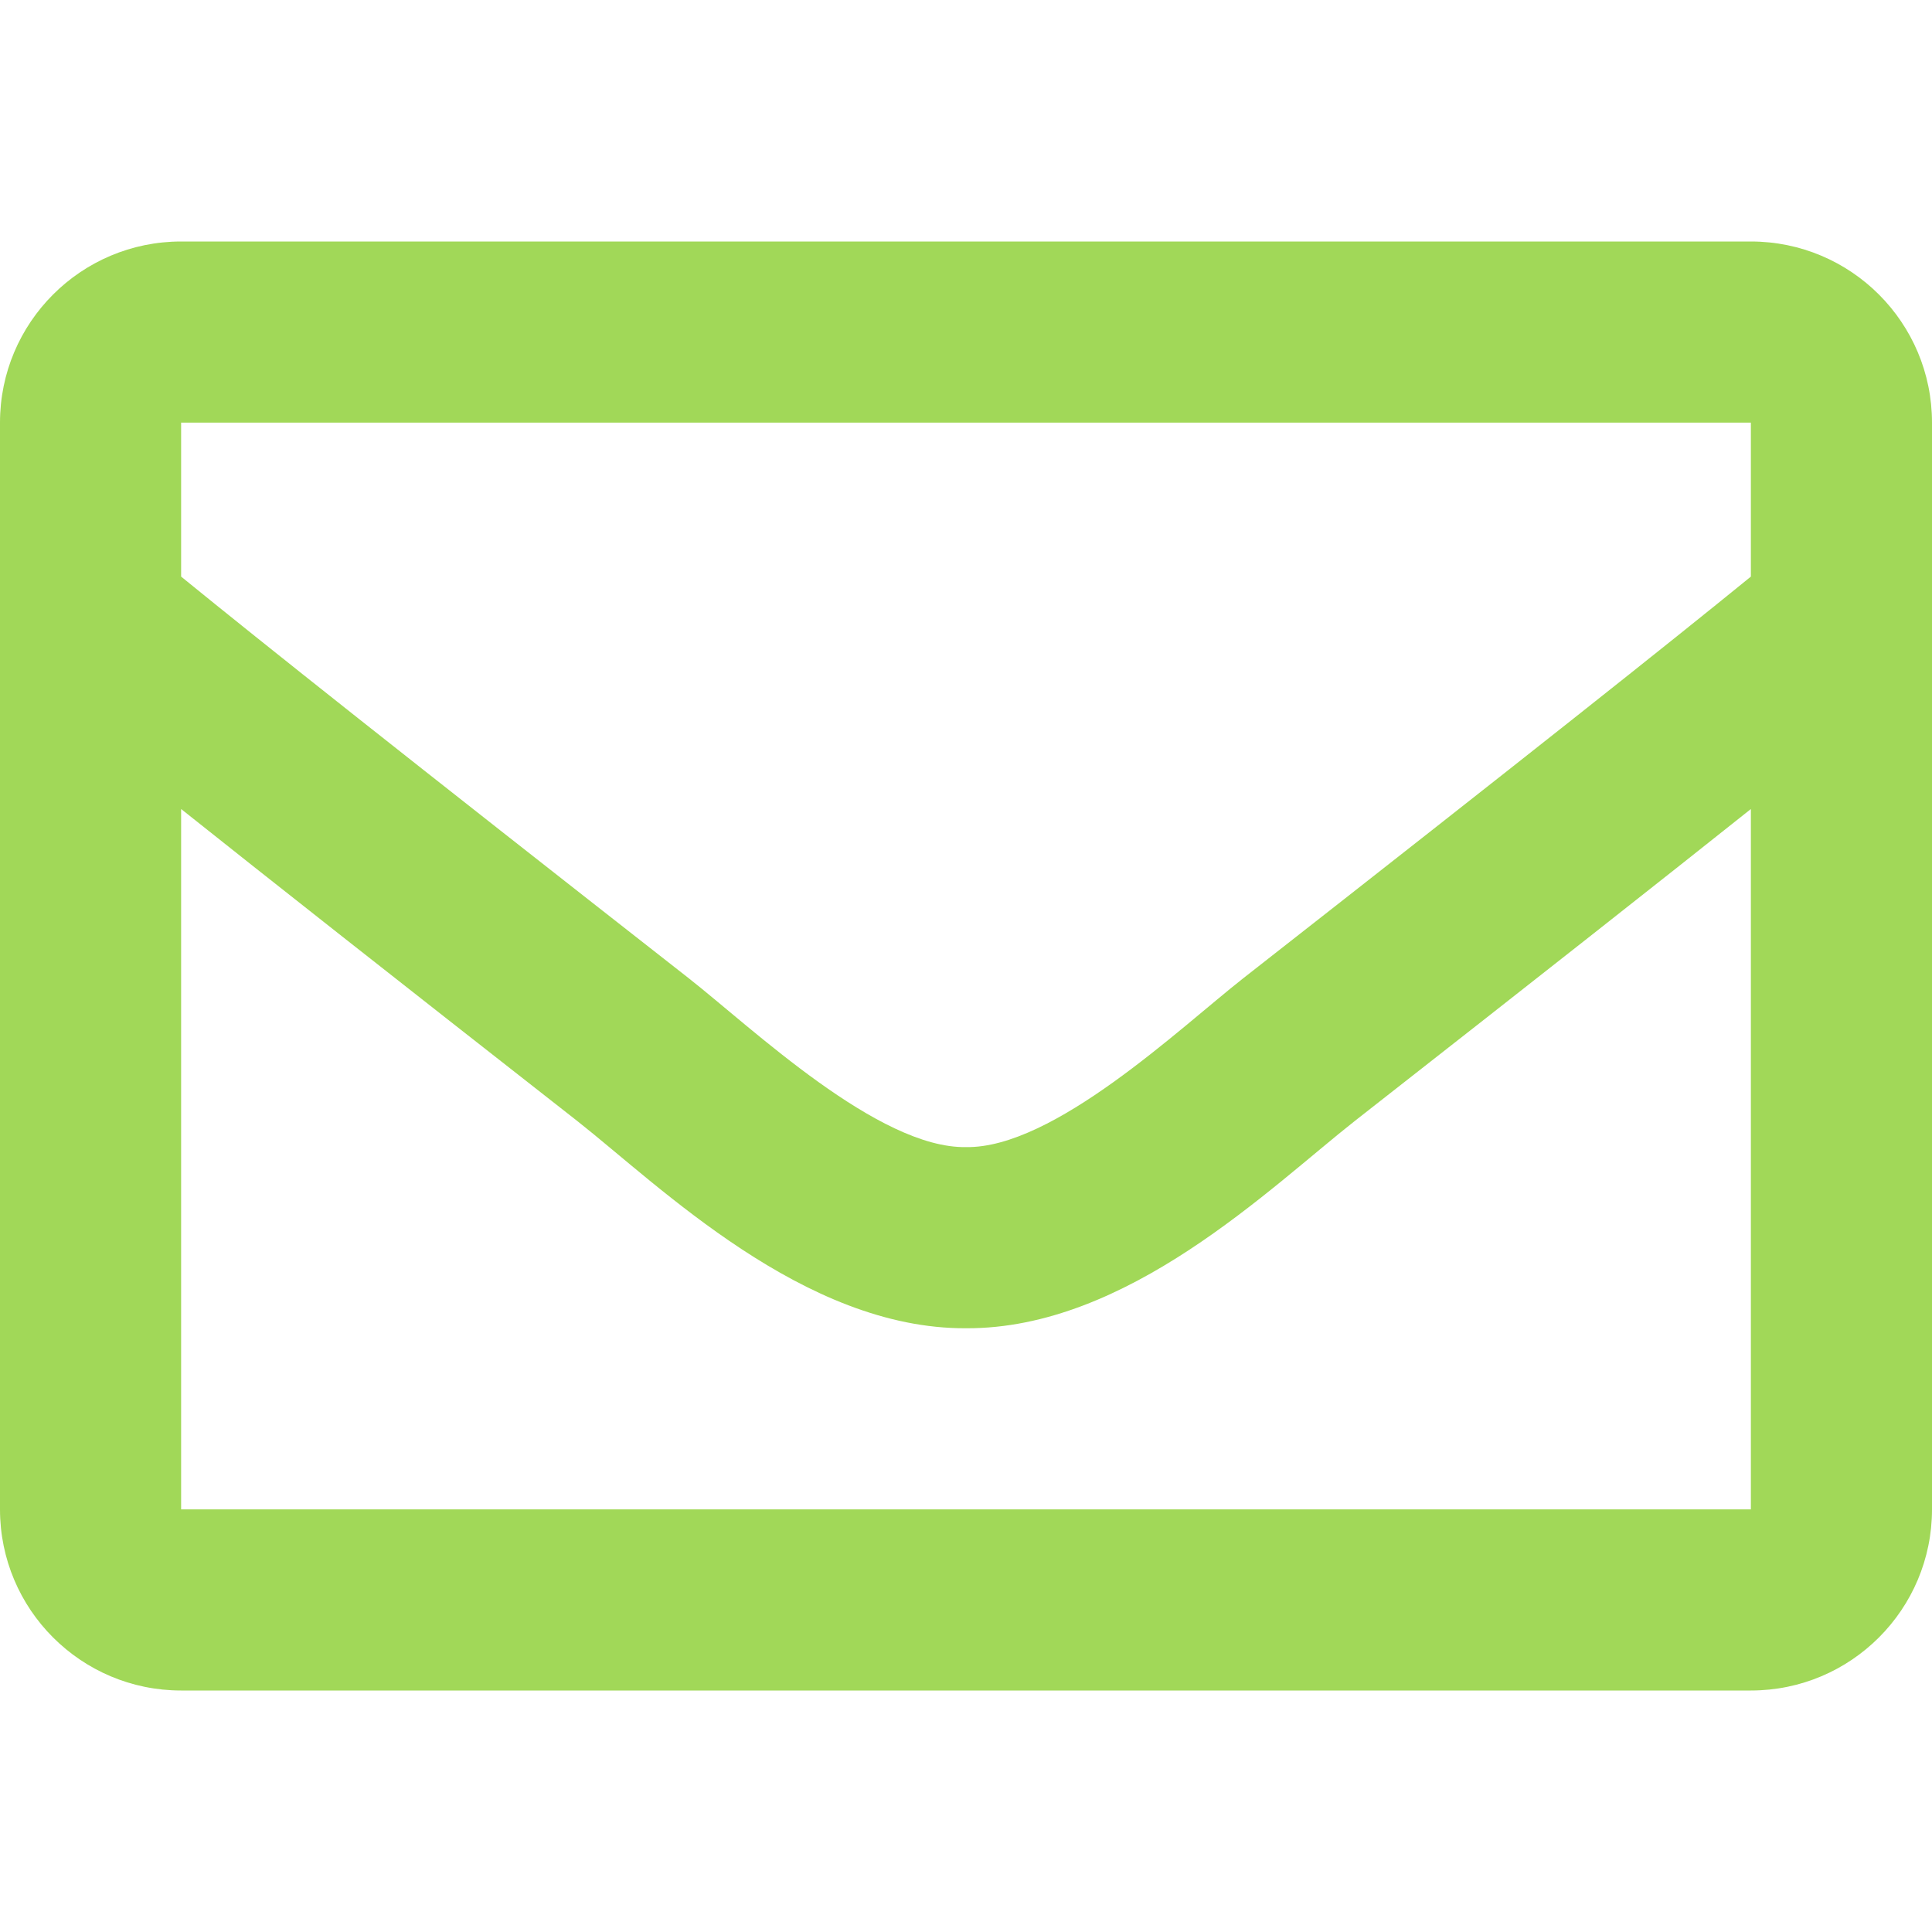
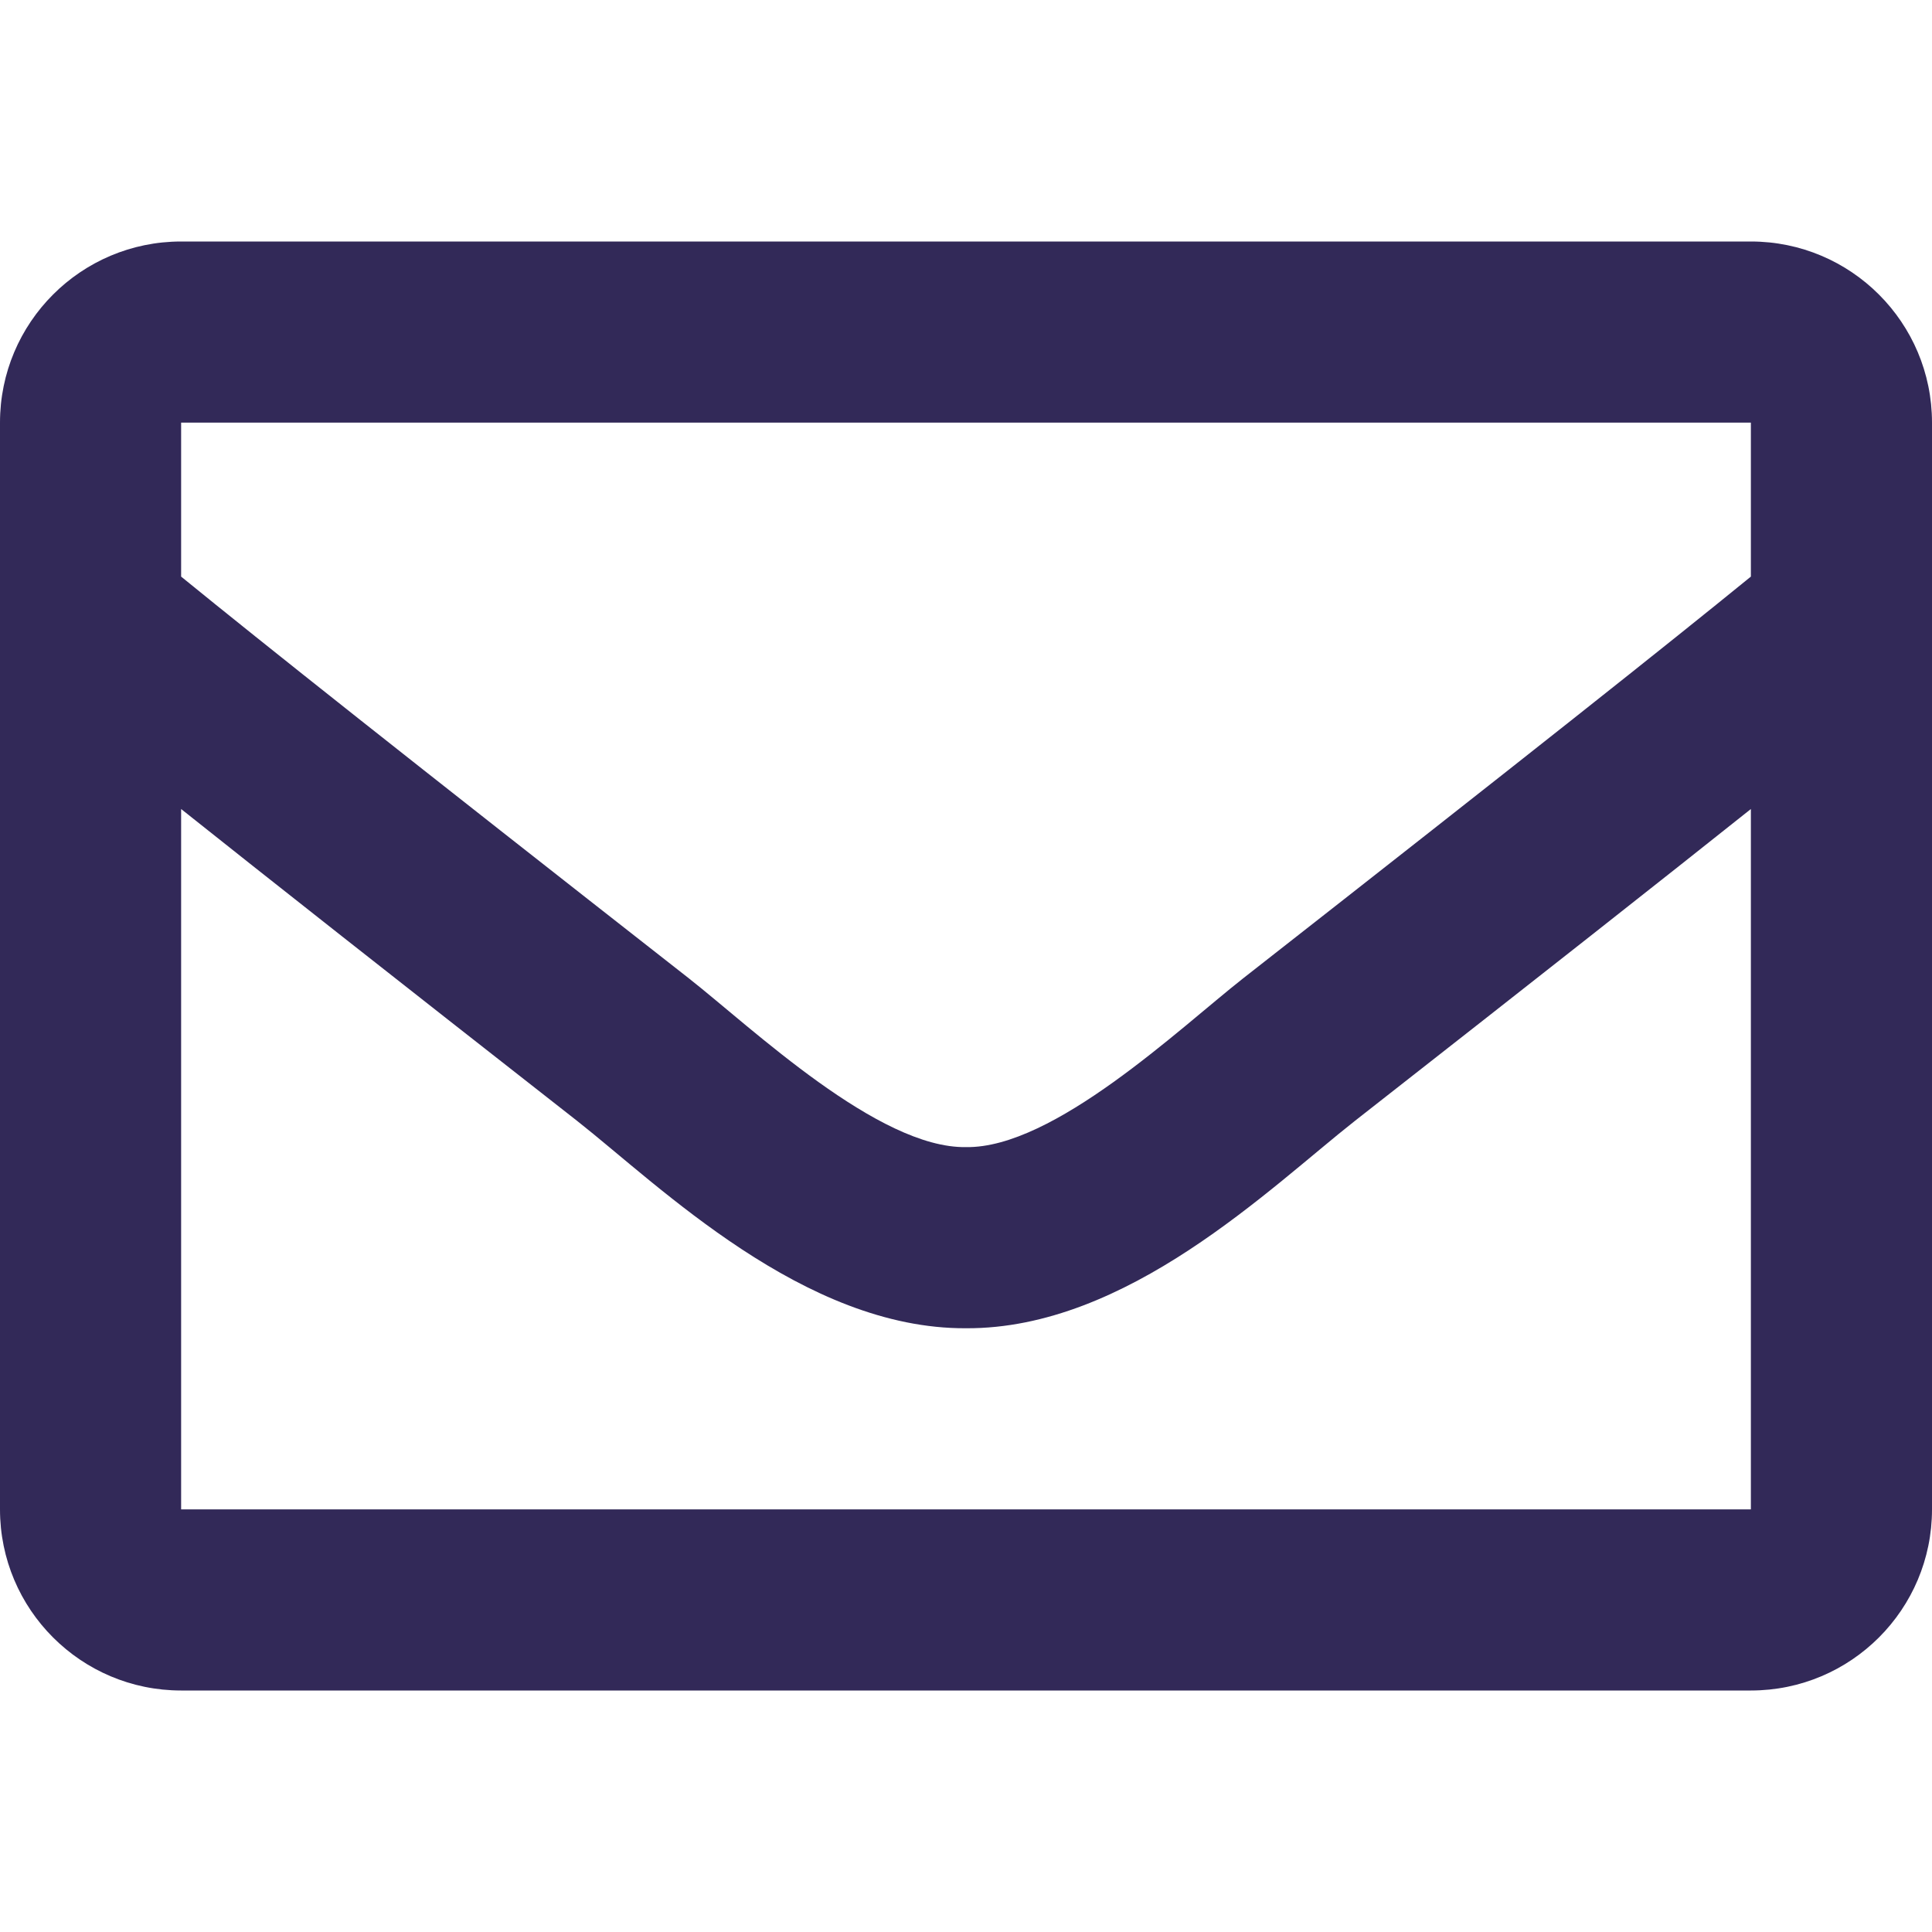
<svg xmlns="http://www.w3.org/2000/svg" class="e-font-icon-svg e-far-envelope" viewBox="0 0 512 512">
-   <path d="M464 64H48C21.49 64 0 85.49 0 112v288c0 26.51 21.49 48 48 48h416c26.51 0 48-21.49 48-48V112c0-26.51-21.49-48-48-48zm0 48v40.805c-22.422 18.259-58.168 46.651-134.587 106.49-16.841 13.247-50.201 45.072-73.413 44.701-23.208.375-56.579-31.459-73.413-44.701C106.18 199.465 70.425 171.067 48 152.805V112h416zM48 400V214.398c22.914 18.251 55.409 43.862 104.938 82.646 21.857 17.205 60.134 55.186 103.062 54.955 42.717.231 80.509-37.199 103.053-54.947 49.528-38.783 82.032-64.401 104.947-82.653V400H48z" fill="#A1D858" />
+   <path d="M464 64H48C21.49 64 0 85.49 0 112v288c0 26.51 21.49 48 48 48h416c26.51 0 48-21.49 48-48V112c0-26.51-21.49-48-48-48zm0 48v40.805c-22.422 18.259-58.168 46.651-134.587 106.49-16.841 13.247-50.201 45.072-73.413 44.701-23.208.375-56.579-31.459-73.413-44.701C106.18 199.465 70.425 171.067 48 152.805V112h416zM48 400V214.398c22.914 18.251 55.409 43.862 104.938 82.646 21.857 17.205 60.134 55.186 103.062 54.955 42.717.231 80.509-37.199 103.053-54.947 49.528-38.783 82.032-64.401 104.947-82.653V400H48z" fill="#322958" />
</svg>
